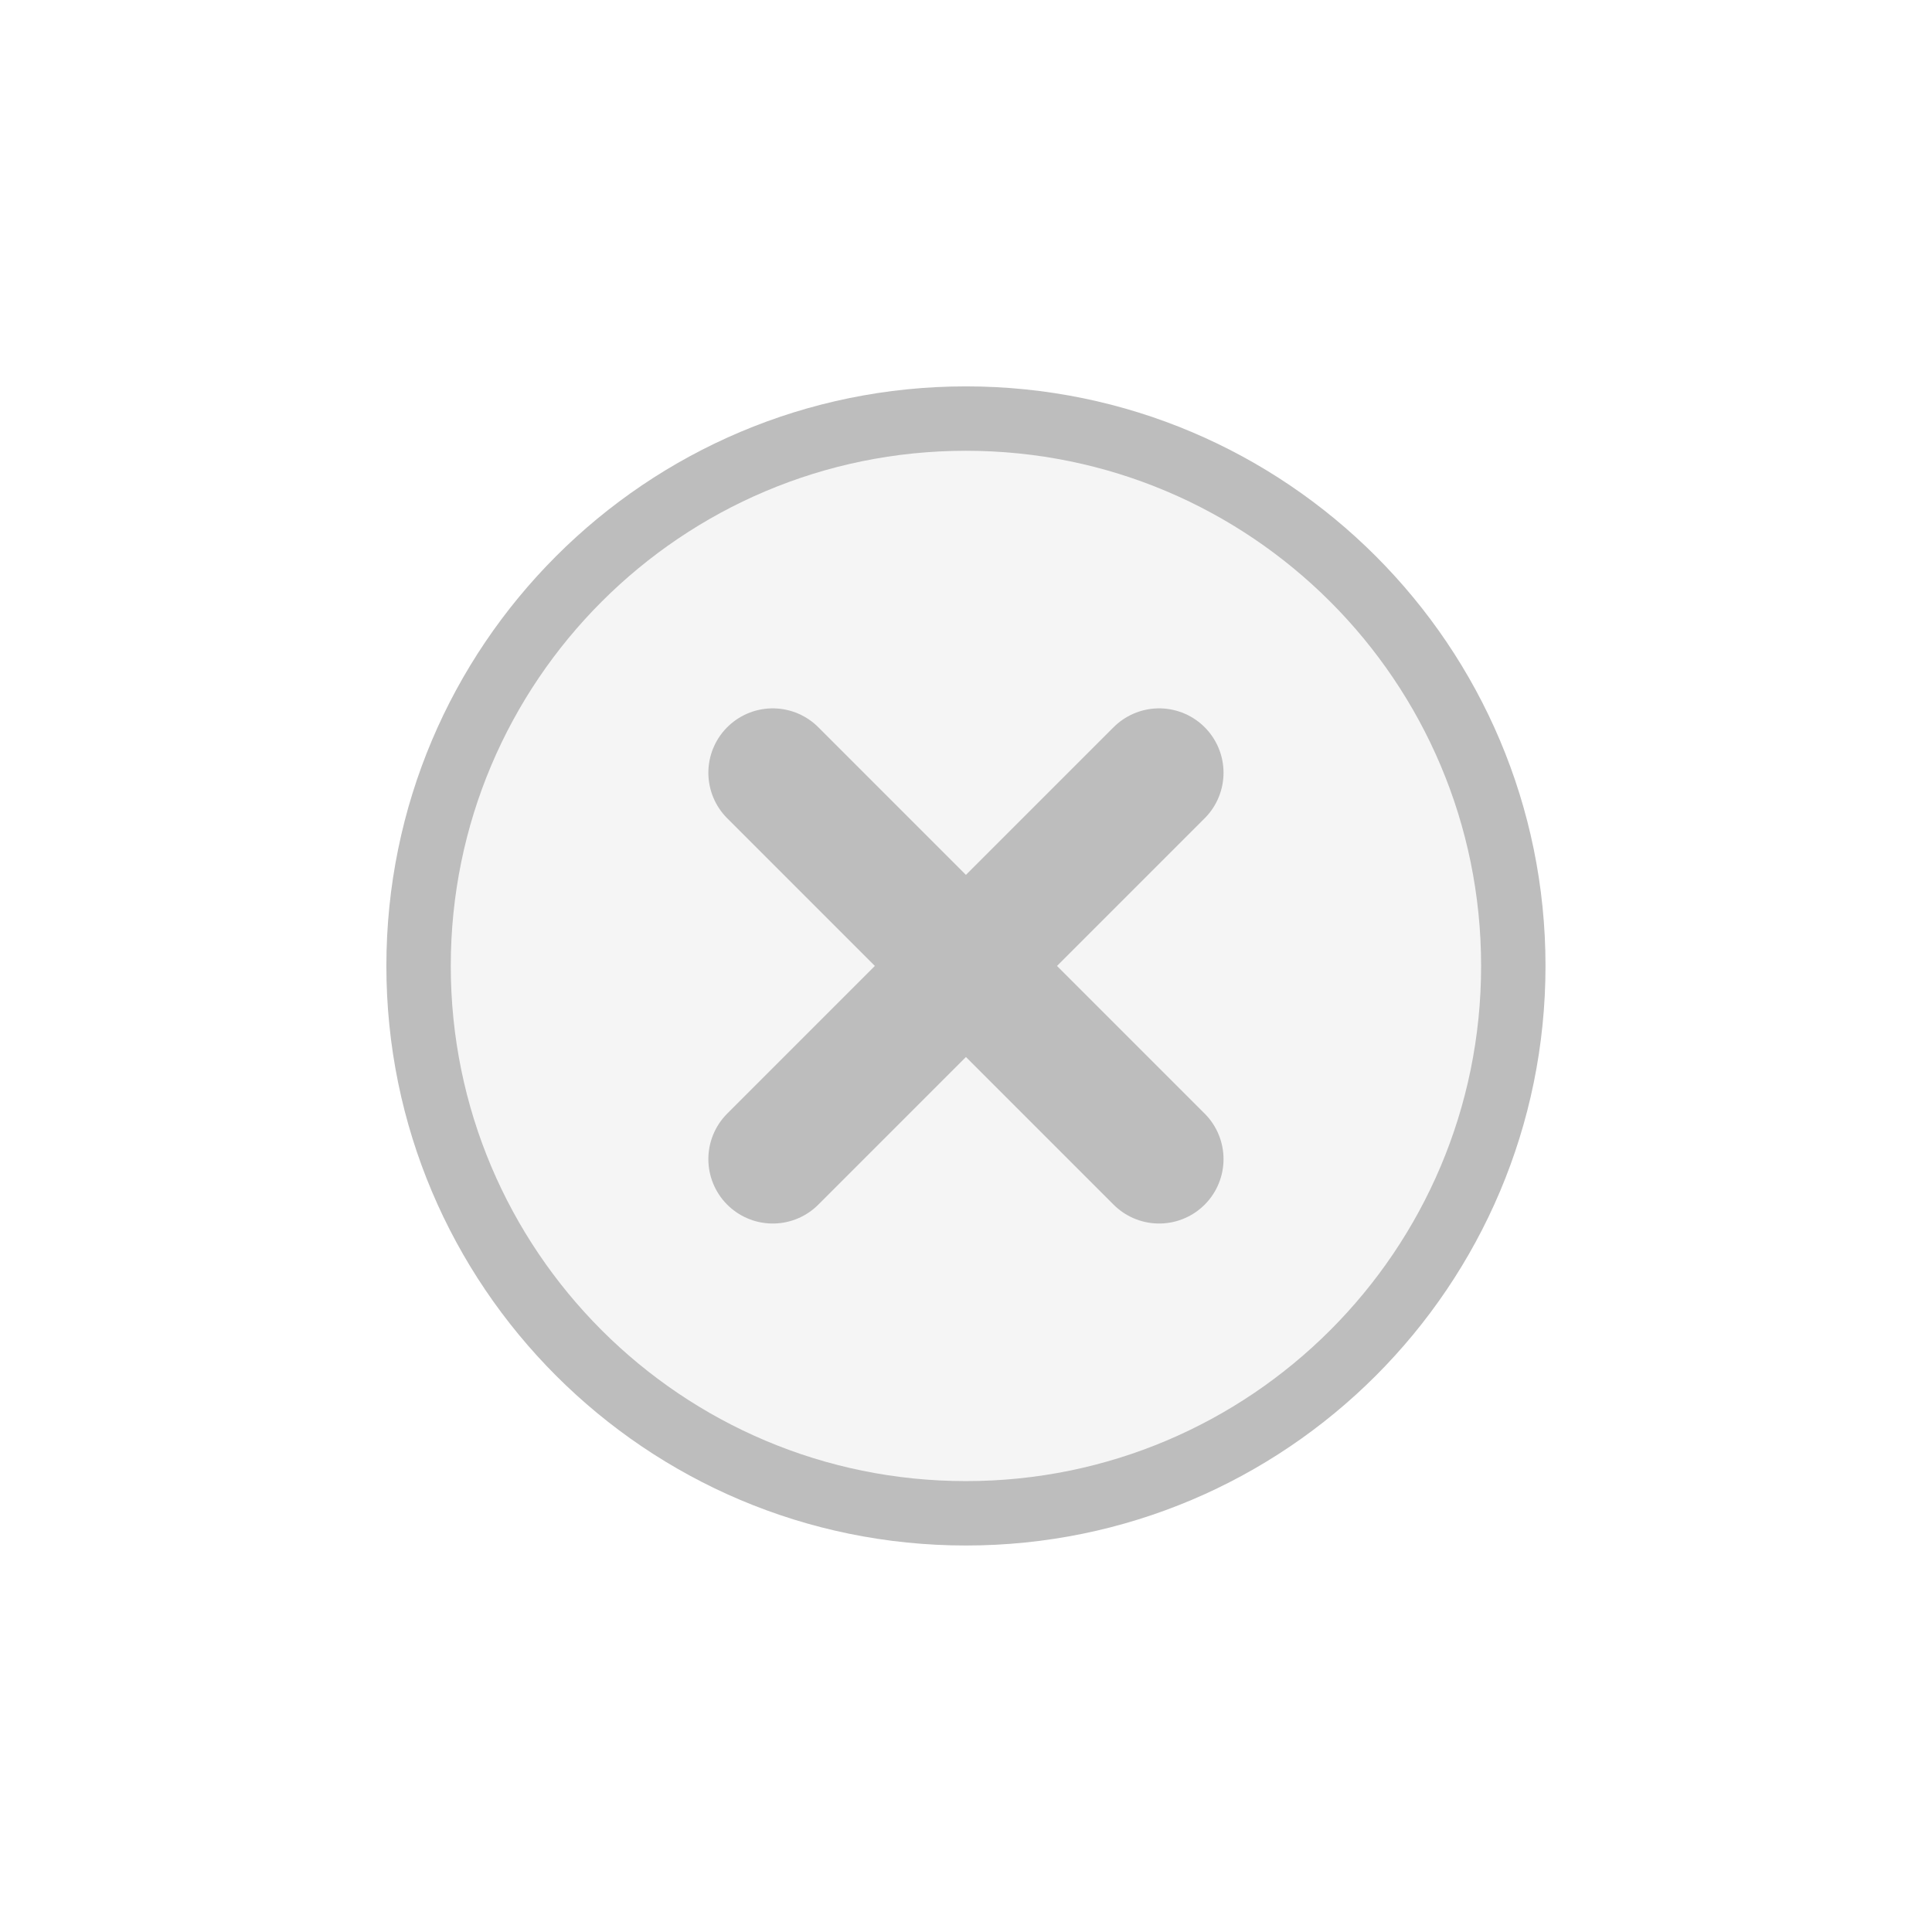
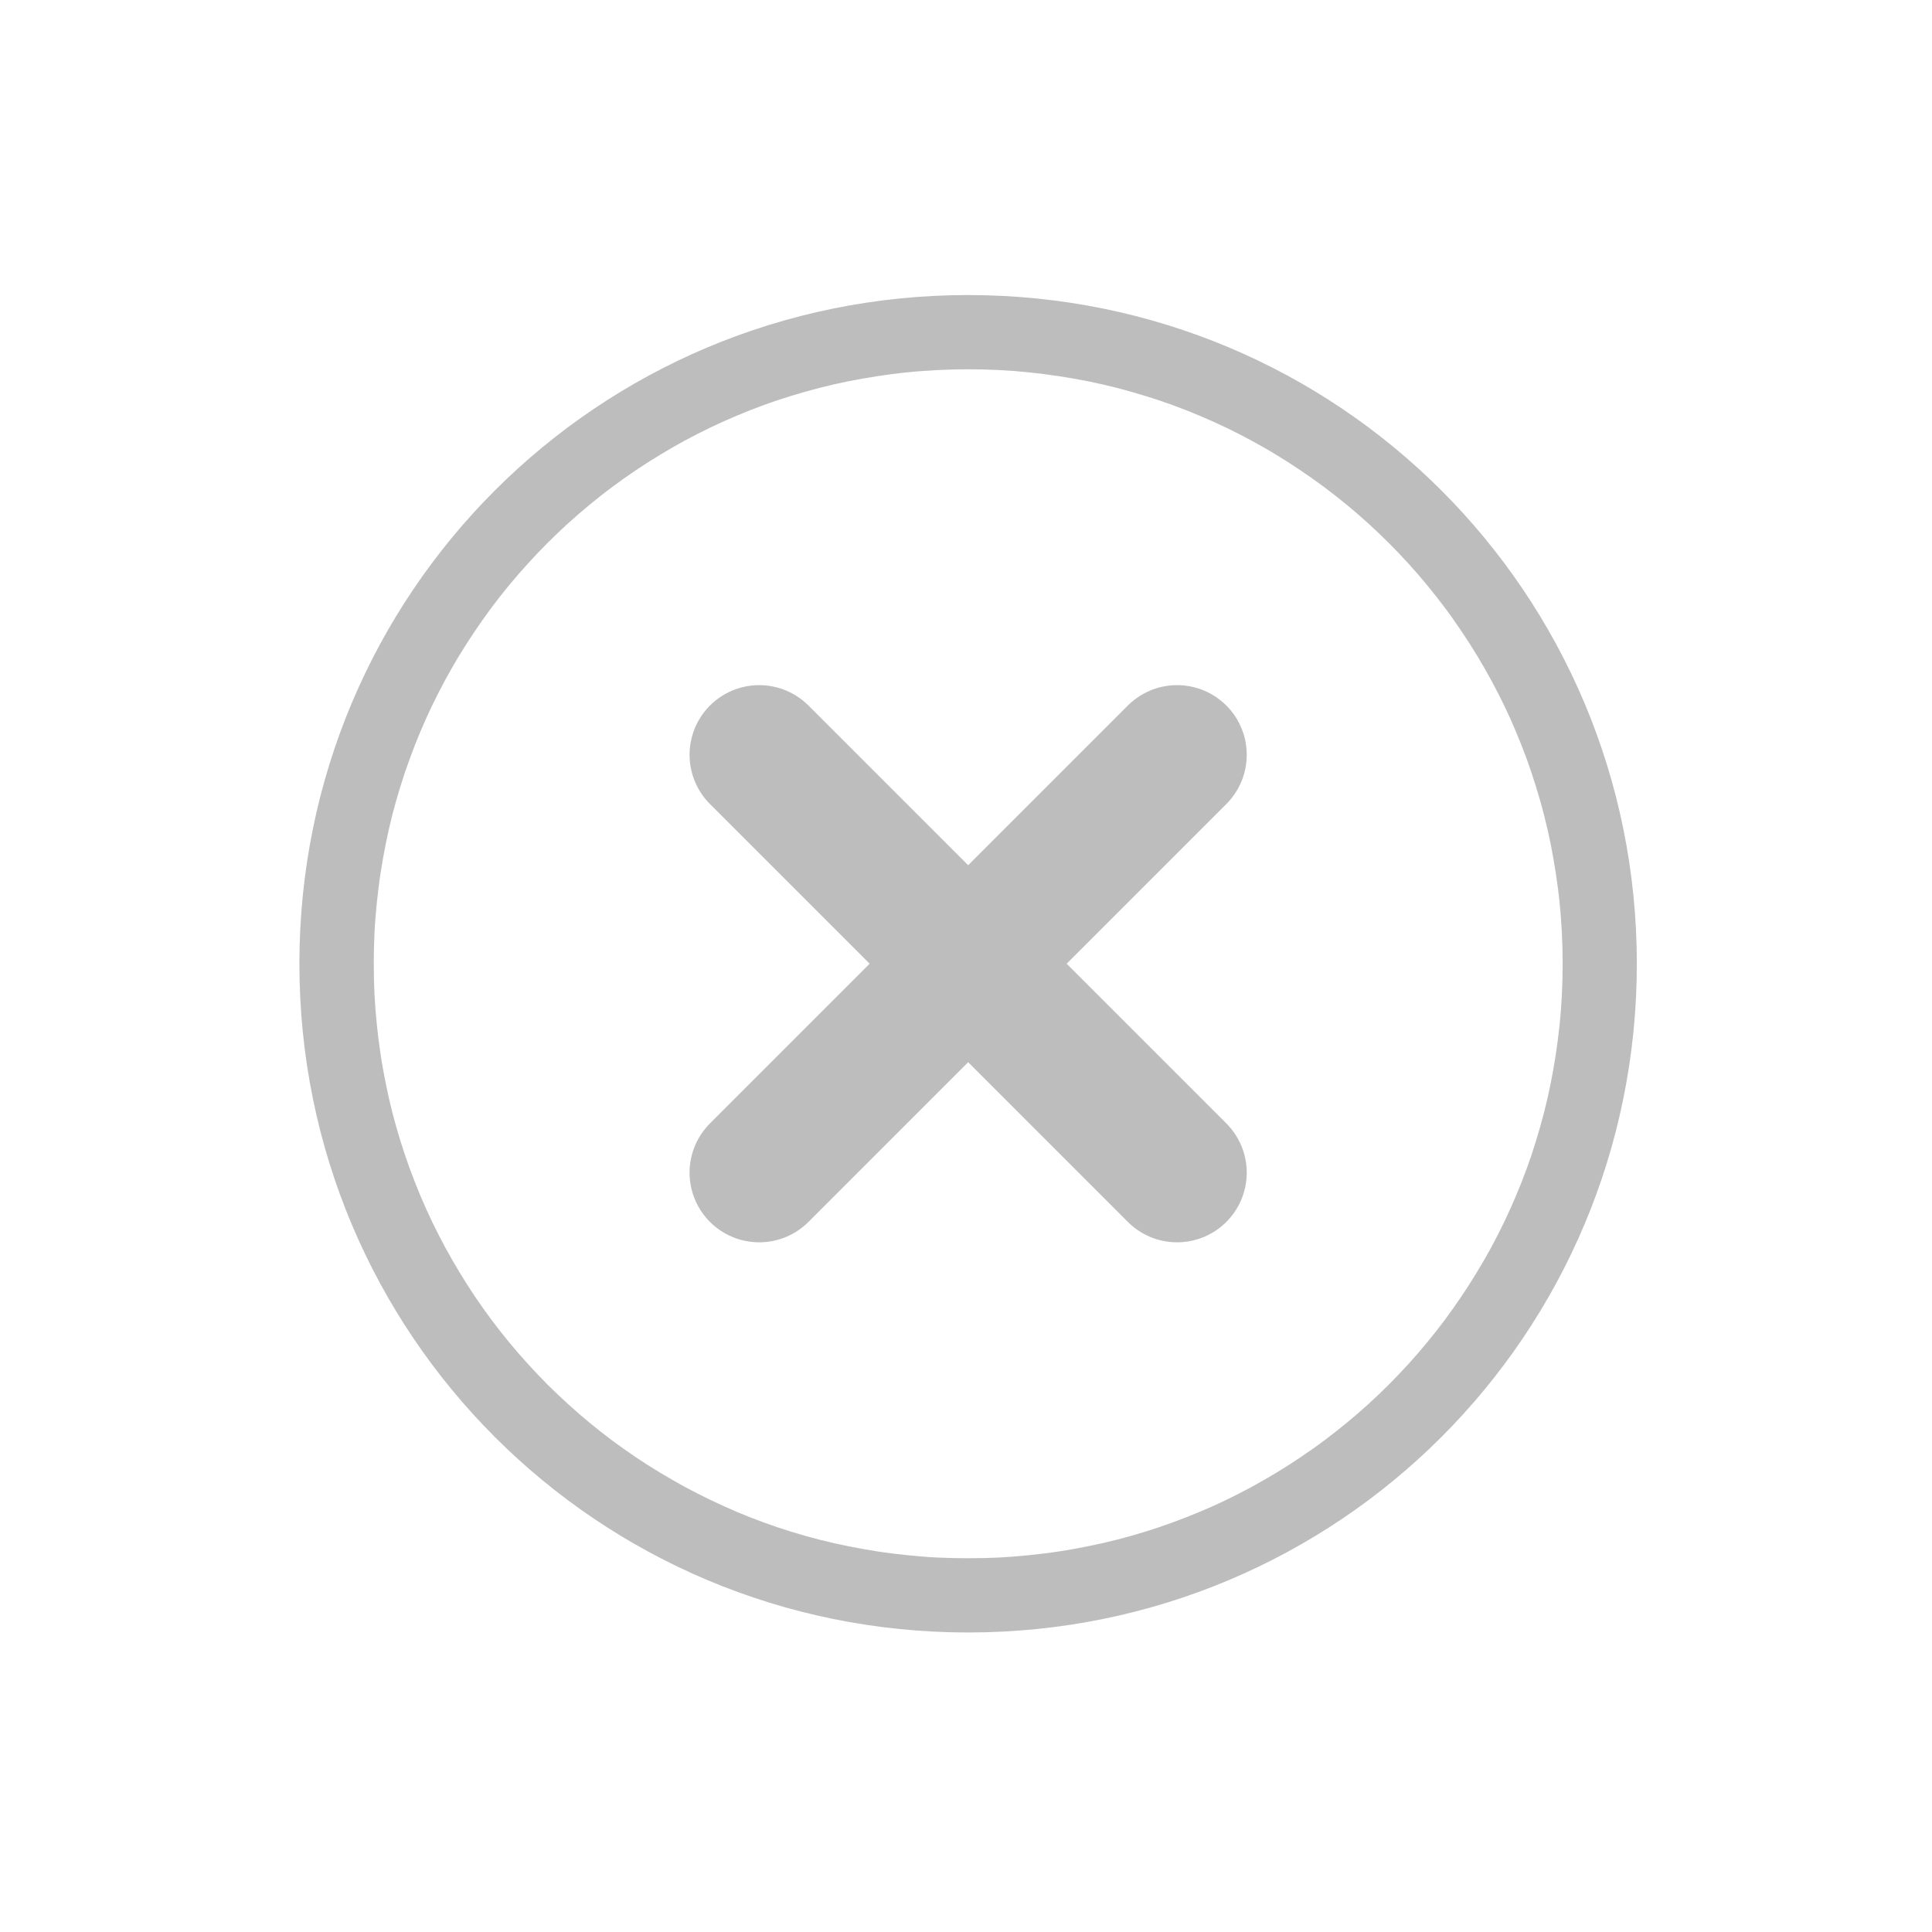
<svg xmlns="http://www.w3.org/2000/svg" width="7.938mm" height="7.938mm" viewBox="0 0 7.938 7.938" version="1.1" id="svg926">
  <defs id="defs920" />
  <g id="layer1" transform="translate(-180.4836,-84.38839)">
    <g id="inactive-center" transform="matrix(0.2645833,0,0,0.2645833,180.4836,84.38839)">
-       <rect style="opacity:1;fill:#bdbdbd;fill-opacity:1;stroke:none;stroke-width:1.125;stroke-linecap:round;stroke-linejoin:round;stroke-miterlimit:4;stroke-dasharray:none;stroke-opacity:1;paint-order:stroke markers fill" id="rect4529" width="18" height="18" x="6" y="6" ry="9" />
-       <rect style="opacity:0.7;fill:none;fill-opacity:1;stroke:none;stroke-width:1;stroke-linecap:round;stroke-linejoin:round;stroke-miterlimit:4;stroke-dasharray:none;stroke-dashoffset:0;stroke-opacity:1" id="rect4531" width="30" height="30" x="0" y="0" />
-       <rect ry="8" y="7" x="7" height="16" width="16" id="rect4533" style="opacity:1;fill:#f5f5f5;fill-opacity:1;stroke:none;stroke-width:1;stroke-linecap:round;stroke-linejoin:round;stroke-miterlimit:4;stroke-dasharray:none;stroke-opacity:1;paint-order:stroke markers fill" />
-       <path style="fill:none;stroke:#bdbdbd;stroke-width:2;stroke-linecap:round;stroke-linejoin:miter;stroke-miterlimit:4;stroke-dasharray:none;stroke-opacity:1" d="m 12,18 6,-6" id="path4535" />
-       <path id="path4537" d="m 12,12 6,6" style="fill:none;stroke:#bdbdbd;stroke-width:2;stroke-linecap:round;stroke-linejoin:miter;stroke-miterlimit:4;stroke-dasharray:none;stroke-opacity:1" />
+       <g id="g832" transform="matrix(1.66284,0,0,1.66284,-9.908173,-9.977043)">
+         <g id="g840">
+           <g id="g1034" transform="matrix(0.6504207,0,0,0.6504207,5.243636,5.243743)">
+             <rect style="opacity:0.7;fill:none;fill-opacity:1;stroke:none;stroke-width:1;stroke-linecap:round;stroke-linejoin:round;stroke-miterlimit:4;stroke-dasharray:none;stroke-dashoffset:0;stroke-opacity:1" id="rect4531" width="30" height="30" x="0" y="0" transform="matrix(0.6013806,0,0,0.6013806,5.958583,6)" />
+             <path id="path935" style="opacity:1;fill:#bdbdbd;fill-opacity:1;stroke:none;stroke-width:1.2;stroke-linecap:round;stroke-linejoin:round;stroke-miterlimit:4;stroke-dasharray:none;stroke-opacity:1;paint-order:stroke markers fill" d="m 15,5.399 c -5.319,0 -9.602,4.282 -9.602,9.601 0,5.319 4.283,9.602 9.602,9.602 5.319,0 9.601,-4.283 9.601,-9.602 0,-5.319 -4.282,-9.601 -9.601,-9.601 z m 0,1.066 c 0.148,0 0.294,0.004 0.44,0.011 0.146,0.007 0.291,0.018 0.435,0.033 0.144,0.015 0.287,0.034 0.429,0.055 0.142,0.022 0.282,0.046 0.421,0.074 0.139,0.028 0.277,0.06 0.414,0.095 0.137,0.035 0.271,0.074 0.405,0.115 0.134,0.041 0.266,0.085 0.397,0.133 0.131,0.048 0.261,0.099 0.388,0.153 0.128,0.054 0.254,0.111 0.378,0.17 0.124,0.06 0.246,0.122 0.367,0.188 0.121,0.066 0.241,0.134 0.358,0.206 0.117,0.071 0.232,0.145 0.346,0.222 0.113,0.077 0.225,0.155 0.335,0.237 0.109,0.082 0.217,0.166 0.322,0.253 0.105,0.087 0.209,0.176 0.31,0.268 0.101,0.092 0.199,0.186 0.296,0.282 0.096,0.096 0.19,0.195 0.282,0.296 0.092,0.101 0.181,0.204 0.268,0.31 0.087,0.105 0.171,0.213 0.253,0.322 0.082,0.109 0.16,0.221 0.237,0.335 0.077,0.113 0.151,0.229 0.222,0.346 0.071,0.117 0.14,0.237 0.206,0.358 0.066,0.121 0.128,0.243 0.188,0.367 0.06,0.124 0.117,0.251 0.17,0.378 0.054,0.128 0.105,0.258 0.153,0.388 0.048,0.131 0.091,0.263 0.133,0.397 0.041,0.134 0.08,0.268 0.115,0.405 0.035,0.137 0.067,0.274 0.095,0.414 0.028,0.139 0.052,0.279 0.074,0.421 0.022,0.142 0.041,0.285 0.055,0.429 0.015,0.144 0.025,0.289 0.033,0.435 0.007,0.146 0.011,0.292 0.011,0.44 0,0.148 -0.004,0.295 -0.011,0.441 -0.007,0.146 -0.018,0.291 -0.033,0.435 -0.015,0.144 -0.034,0.286 -0.055,0.427 -0.022,0.142 -0.046,0.282 -0.074,0.421 -0.028,0.139 -0.06,0.277 -0.095,0.414 -0.035,0.137 -0.074,0.272 -0.115,0.406 -0.041,0.134 -0.085,0.266 -0.133,0.397 -0.048,0.131 -0.099,0.259 -0.153,0.387 -0.054,0.128 -0.111,0.254 -0.17,0.378 -0.06,0.124 -0.122,0.247 -0.188,0.368 -0.066,0.121 -0.134,0.24 -0.206,0.357 -0.071,0.117 -0.145,0.234 -0.222,0.347 -0.077,0.113 -0.155,0.225 -0.237,0.335 -0.082,0.109 -0.166,0.217 -0.253,0.322 -0.087,0.105 -0.176,0.209 -0.268,0.31 -0.092,0.101 -0.186,0.199 -0.282,0.296 -0.096,0.096 -0.195,0.19 -0.296,0.282 -0.101,0.092 -0.204,0.181 -0.31,0.268 -0.105,0.087 -0.213,0.171 -0.322,0.253 -0.109,0.082 -0.221,0.16 -0.335,0.237 -0.113,0.077 -0.229,0.151 -0.346,0.222 -0.117,0.071 -0.237,0.14 -0.358,0.206 -0.121,0.066 -0.243,0.128 -0.367,0.188 -0.124,0.06 -0.251,0.117 -0.378,0.17 -0.128,0.054 -0.258,0.104 -0.388,0.152 -0.131,0.048 -0.263,0.093 -0.397,0.134 -0.134,0.041 -0.268,0.08 -0.405,0.115 -0.137,0.035 -0.274,0.066 -0.414,0.094 -0.139,0.028 -0.279,0.054 -0.421,0.075 -0.142,0.022 -0.285,0.039 -0.429,0.054 -0.144,0.015 -0.289,0.026 -0.435,0.034 -0.146,0.007 -0.292,0.01 -0.44,0.01 -0.148,0 -0.295,-0.003 -0.441,-0.01 -0.146,-0.007 -0.291,-0.019 -0.435,-0.034 -0.144,-0.015 -0.286,-0.032 -0.427,-0.054 -0.142,-0.022 -0.282,-0.047 -0.421,-0.075 -0.139,-0.028 -0.277,-0.059 -0.414,-0.094 -0.137,-0.035 -0.272,-0.074 -0.406,-0.115 -0.134,-0.041 -0.266,-0.086 -0.397,-0.134 -0.131,-0.048 -0.259,-0.098 -0.387,-0.152 C 11.545,22.812 11.418,22.756 11.294,22.696 11.17,22.636 11.046,22.573 10.926,22.508 10.805,22.442 10.686,22.373 10.568,22.302 10.451,22.231 10.335,22.157 10.221,22.081 10.108,22.004 9.996,21.925 9.887,21.844 9.777,21.762 9.67,21.677 9.565,21.591 9.459,21.504 9.356,21.414 9.255,21.322 9.154,21.231 9.056,21.137 8.959,21.041 8.863,20.944 8.769,20.846 8.678,20.745 8.586,20.644 8.496,20.541 8.409,20.435 8.323,20.33 8.238,20.223 8.156,20.113 8.075,20.004 7.996,19.892 7.919,19.779 7.843,19.665 7.769,19.549 7.698,19.432 7.627,19.314 7.558,19.195 7.492,19.074 7.427,18.954 7.364,18.83 7.304,18.706 7.244,18.582 7.188,18.455 7.134,18.328 7.08,18.2 7.03,18.071 6.982,17.94 6.934,17.81 6.89,17.677 6.848,17.543 c -0.041,-0.134 -0.08,-0.269 -0.115,-0.406 -0.035,-0.137 -0.066,-0.274 -0.094,-0.414 -0.028,-0.139 -0.054,-0.279 -0.075,-0.421 -0.022,-0.142 -0.039,-0.283 -0.054,-0.427 -0.015,-0.144 -0.026,-0.289 -0.034,-0.435 -0.007,-0.146 -0.01,-0.293 -0.01,-0.441 0,-0.148 0.003,-0.294 0.01,-0.44 0.007,-0.146 0.019,-0.291 0.034,-0.435 0.015,-0.144 0.032,-0.287 0.054,-0.429 0.022,-0.142 0.047,-0.282 0.075,-0.421 0.028,-0.139 0.059,-0.277 0.094,-0.414 0.035,-0.137 0.074,-0.271 0.115,-0.405 0.041,-0.134 0.086,-0.266 0.134,-0.397 0.048,-0.131 0.098,-0.261 0.152,-0.388 0.054,-0.128 0.111,-0.254 0.17,-0.378 0.06,-0.124 0.122,-0.246 0.188,-0.367 0.066,-0.121 0.134,-0.241 0.206,-0.358 0.071,-0.117 0.145,-0.232 0.222,-0.346 C 7.996,10.108 8.075,9.997 8.156,9.887 8.238,9.778 8.323,9.67 8.409,9.565 8.496,9.46 8.586,9.356 8.678,9.256 8.769,9.155 8.863,9.056 8.959,8.96 9.056,8.863 9.154,8.77 9.255,8.678 9.356,8.586 9.459,8.497 9.565,8.41 9.67,8.323 9.777,8.238 9.887,8.157 9.996,8.075 10.108,7.996 10.221,7.92 c 0.113,-0.077 0.23,-0.151 0.347,-0.222 0.117,-0.071 0.236,-0.14 0.357,-0.206 0.121,-0.066 0.244,-0.128 0.368,-0.188 0.124,-0.06 0.251,-0.117 0.378,-0.17 0.128,-0.054 0.256,-0.105 0.387,-0.153 0.131,-0.048 0.263,-0.091 0.397,-0.133 0.134,-0.041 0.269,-0.08 0.406,-0.115 0.137,-0.035 0.274,-0.067 0.414,-0.095 0.139,-0.028 0.279,-0.052 0.421,-0.074 0.142,-0.022 0.283,-0.041 0.427,-0.055 0.144,-0.015 0.289,-0.025 0.435,-0.033 0.146,-0.007 0.293,-0.011 0.441,-0.011 z" />
+             <path style="fill:none;stroke:#bdbdbd;stroke-width:2;stroke-linecap:round;stroke-linejoin:miter;stroke-miterlimit:4;stroke-dasharray:none;stroke-opacity:1" d="m 12,18 6,-6" id="path4535" />
+             <path id="path4537" d="m 12,12 6,6" style="fill:none;stroke:#bdbdbd;stroke-width:2;stroke-linecap:round;stroke-linejoin:miter;stroke-miterlimit:4;stroke-dasharray:none;stroke-opacity:1" />
+           </g>
+         </g>
+       </g>
    </g>
  </g>
</svg>
